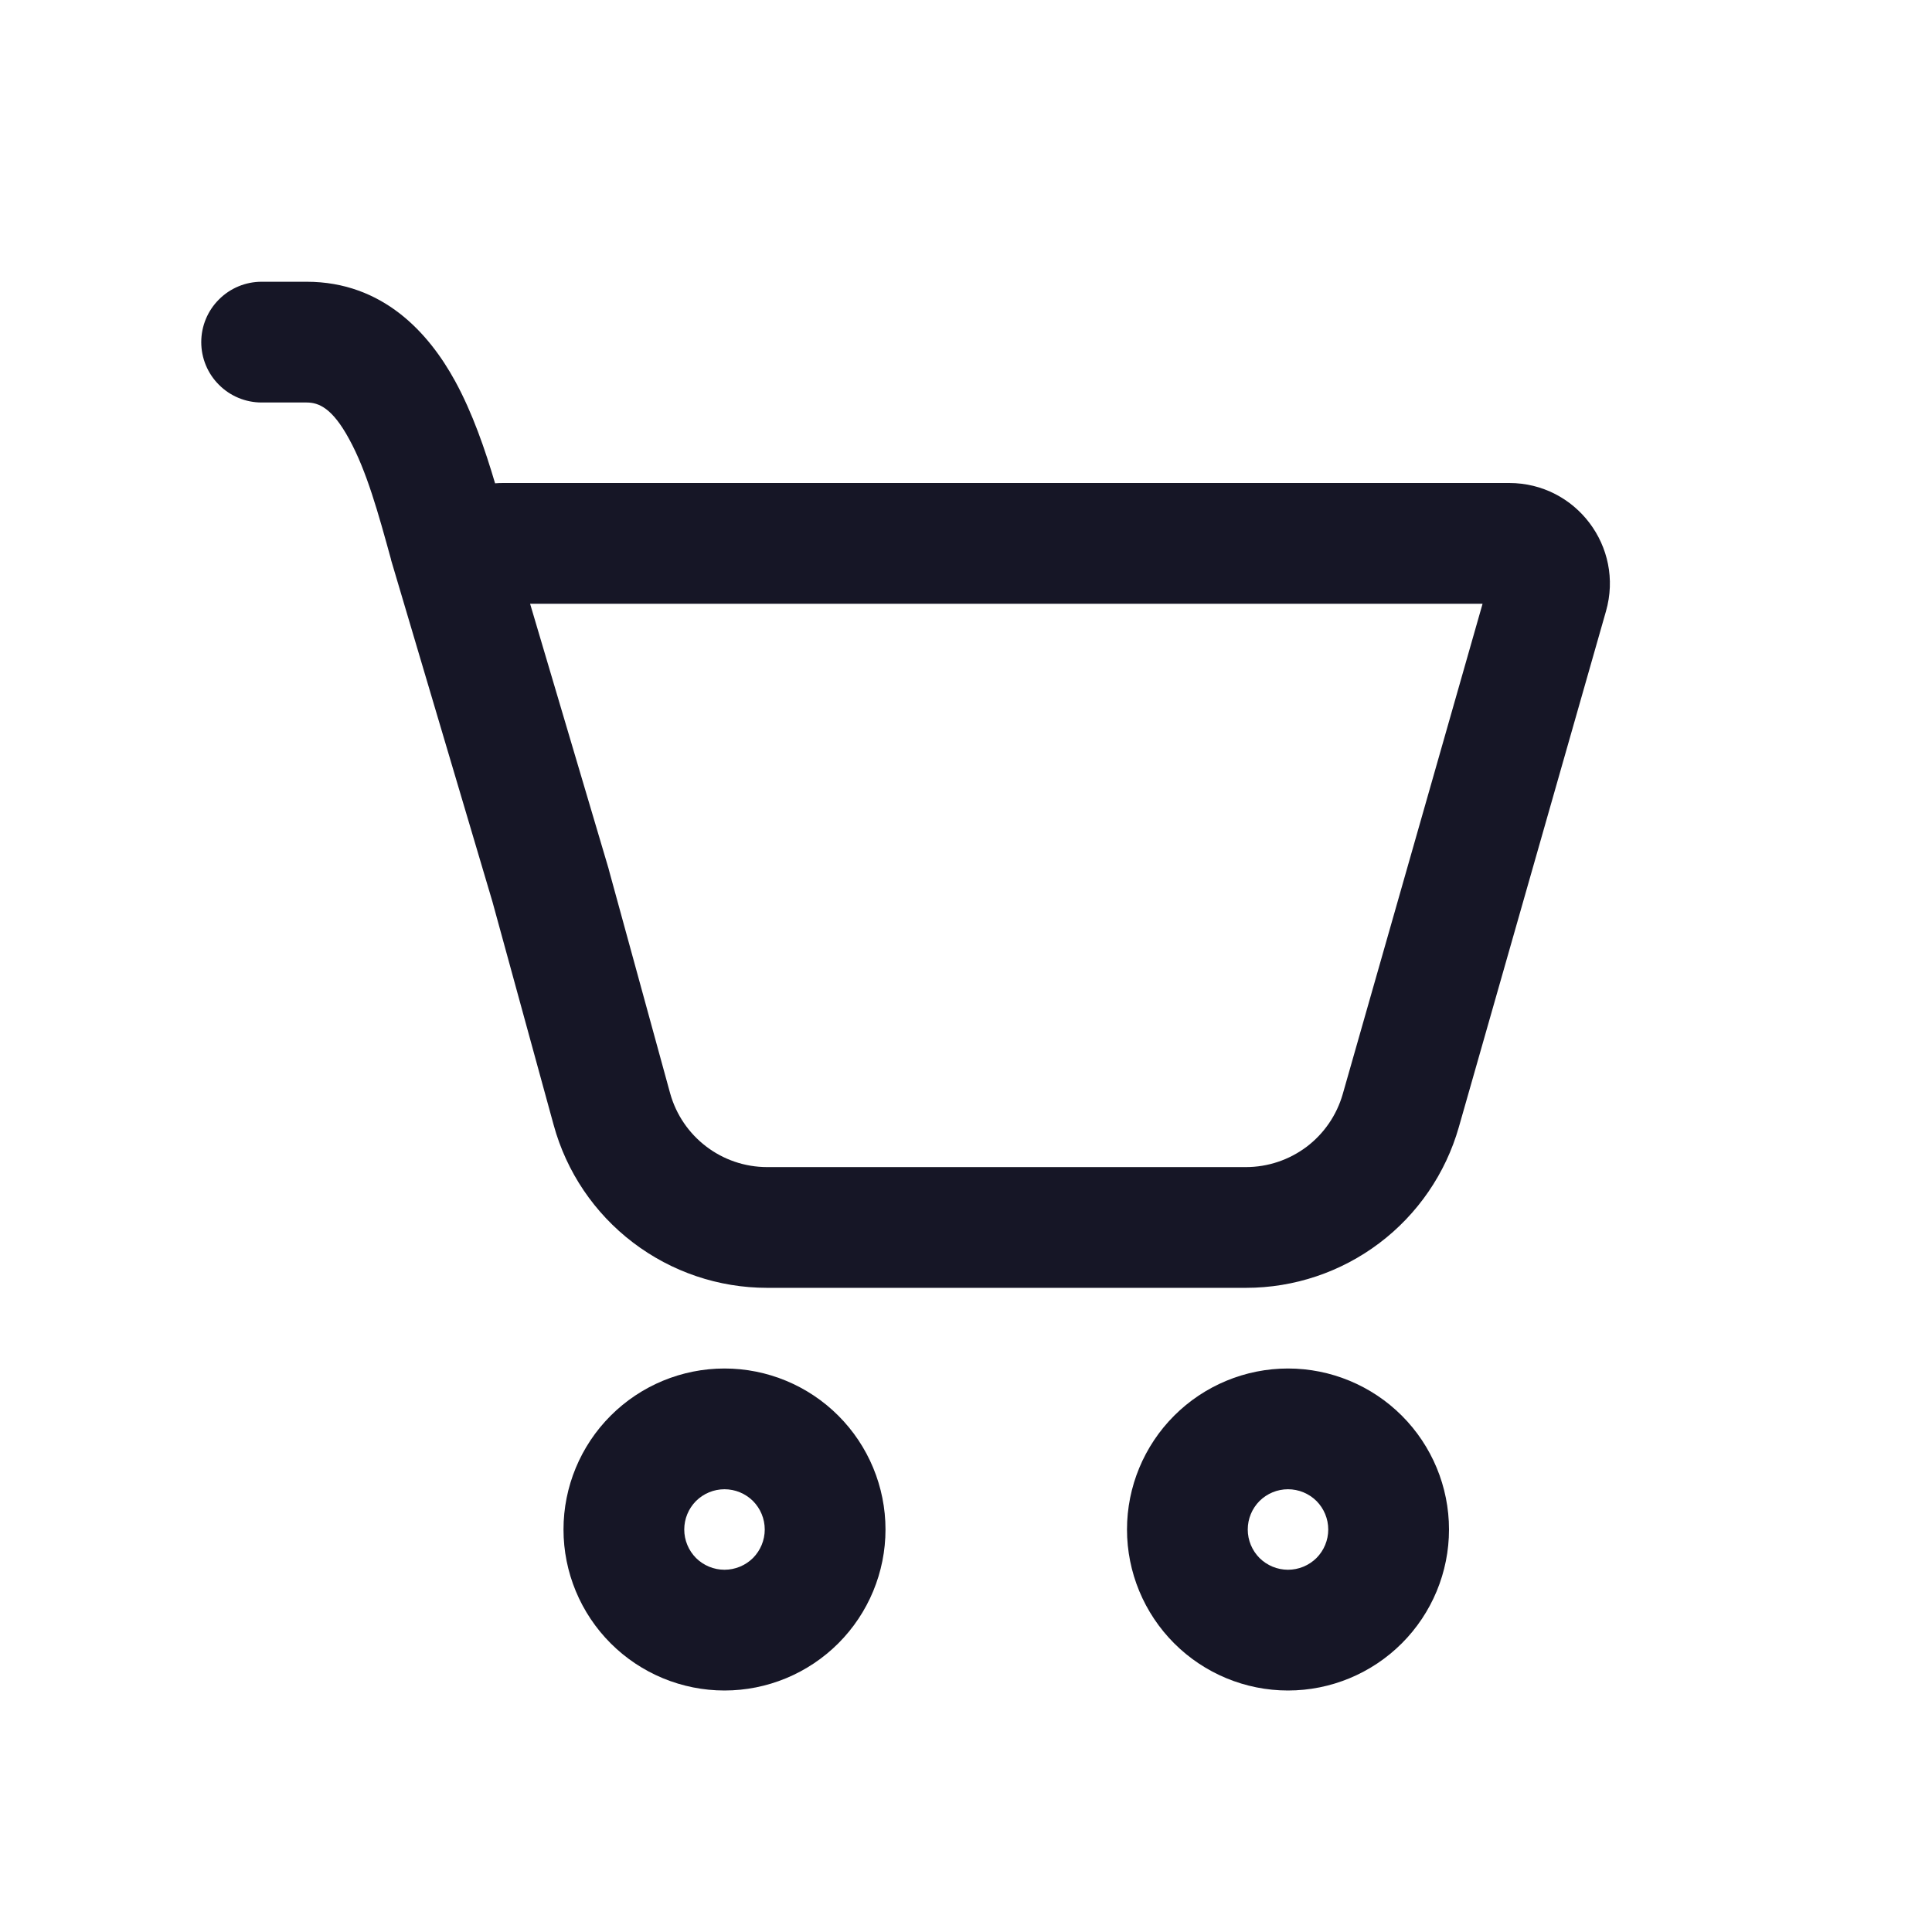
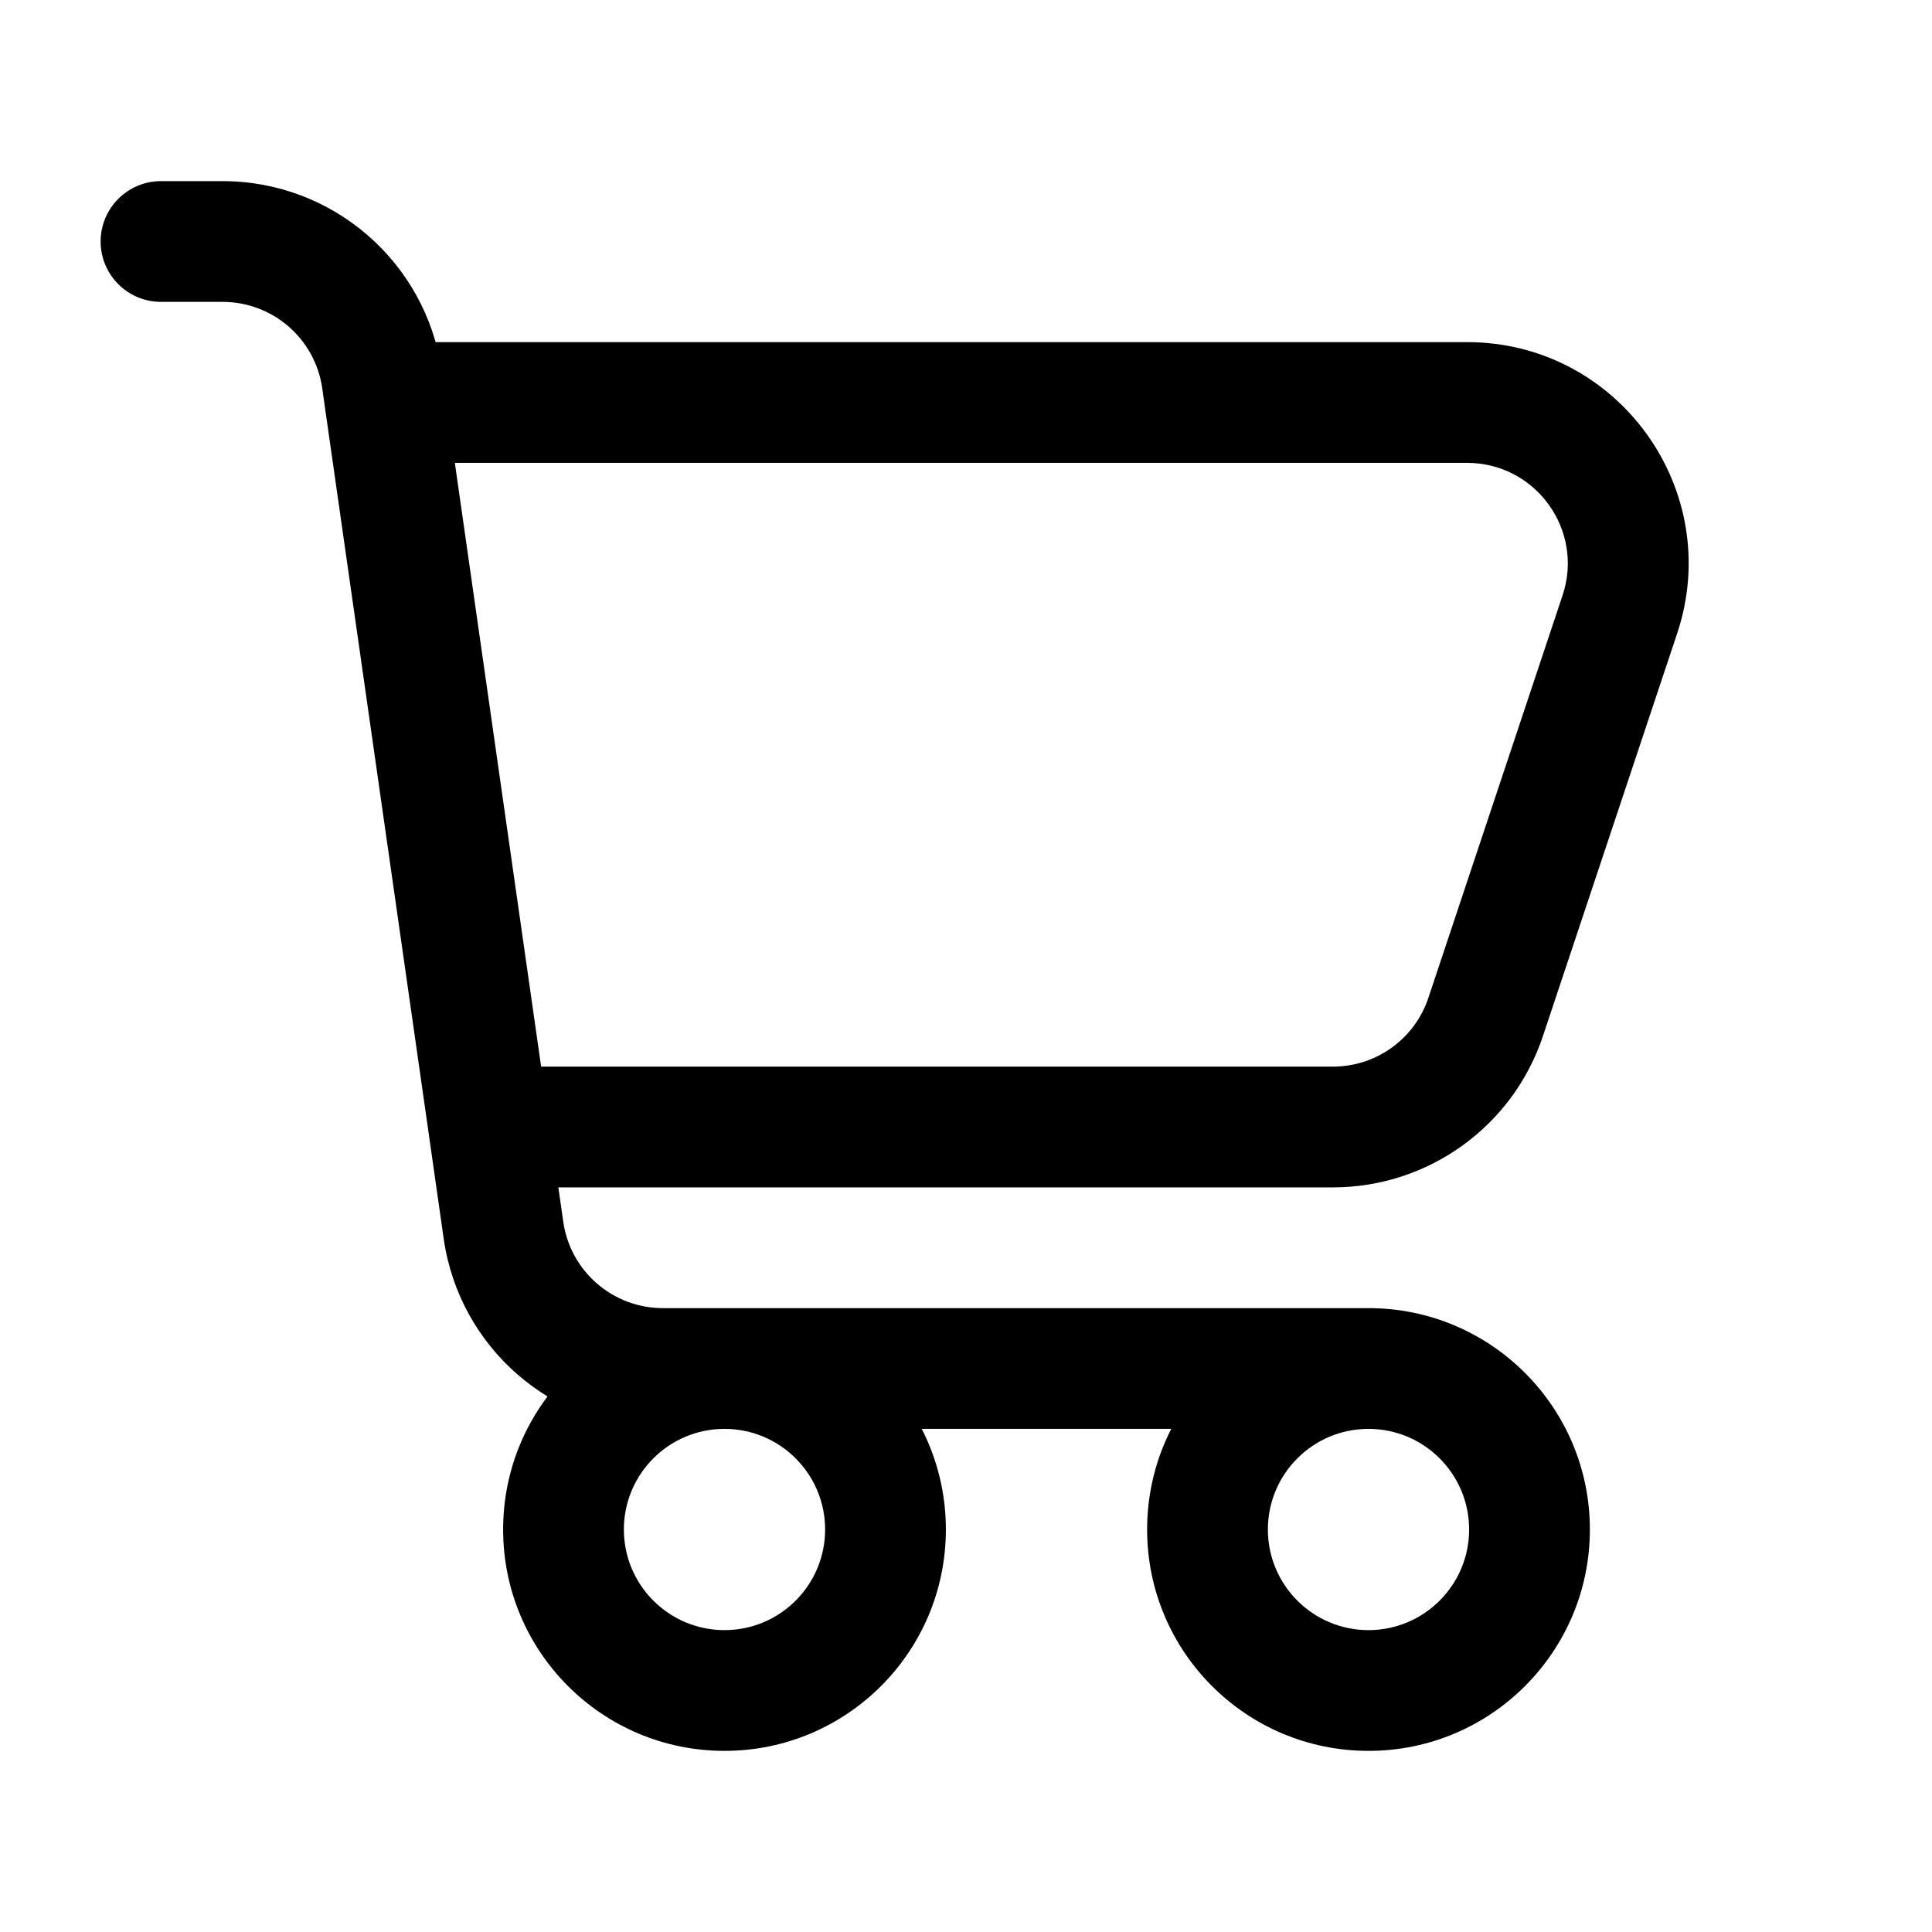
- <svg xmlns="http://www.w3.org/2000/svg" width="24" height="24" viewBox="0 0 24 24" fill="currentColor">
-   <path d="M2.5 4.25C2.5 4.051 2.579 3.86 2.72 3.72C2.86 3.579 3.051 3.5 3.25 3.5H3.808C4.758 3.5 5.328 4.139 5.653 4.733C5.87 5.129 6.027 5.588 6.15 6.004C6.183 6.001 6.217 6 6.25 6H18.748C19.578 6 20.178 6.794 19.95 7.593L18.122 14.002C17.958 14.577 17.611 15.083 17.134 15.443C16.657 15.803 16.076 15.998 15.478 15.998H9.53C8.927 15.998 8.342 15.8 7.863 15.435C7.383 15.07 7.037 14.557 6.878 13.976L6.118 11.204L4.858 6.956L4.857 6.948C4.701 6.381 4.555 5.85 4.337 5.454C4.128 5.069 3.96 5 3.809 5H3.25C3.051 5 2.86 4.921 2.72 4.78C2.579 4.64 2.5 4.449 2.5 4.25ZM7.573 10.84L8.324 13.579C8.474 14.121 8.967 14.498 9.53 14.498H15.478C15.75 14.498 16.014 14.409 16.231 14.246C16.448 14.082 16.605 13.852 16.68 13.591L18.417 7.5H6.585L7.559 10.787L7.573 10.84Z" fill="#030314" fill-opacity="0.92" />
-   <path d="M11 19C11 19.53 10.789 20.039 10.414 20.414C10.039 20.789 9.53 21 9 21C8.47 21 7.961 20.789 7.586 20.414C7.211 20.039 7 19.53 7 19C7 18.47 7.211 17.961 7.586 17.586C7.961 17.211 8.47 17 9 17C9.53 17 10.039 17.211 10.414 17.586C10.789 17.961 11 18.47 11 19V19ZM9.5 19C9.5 18.867 9.447 18.74 9.354 18.646C9.26 18.553 9.133 18.5 9 18.5C8.867 18.5 8.74 18.553 8.646 18.646C8.553 18.74 8.5 18.867 8.5 19C8.5 19.133 8.553 19.26 8.646 19.354C8.74 19.447 8.867 19.5 9 19.5C9.133 19.5 9.26 19.447 9.354 19.354C9.447 19.26 9.5 19.133 9.5 19Z" fill="#030314" fill-opacity="0.92" />
-   <path d="M18 19C18 19.53 17.789 20.039 17.414 20.414C17.039 20.789 16.53 21 16 21C15.47 21 14.961 20.789 14.586 20.414C14.211 20.039 14 19.53 14 19C14 18.47 14.211 17.961 14.586 17.586C14.961 17.211 15.47 17 16 17C16.53 17 17.039 17.211 17.414 17.586C17.789 17.961 18 18.47 18 19V19ZM16.5 19C16.5 18.867 16.447 18.74 16.354 18.646C16.26 18.553 16.133 18.5 16 18.5C15.867 18.5 15.74 18.553 15.646 18.646C15.553 18.74 15.5 18.867 15.5 19C15.5 19.133 15.553 19.26 15.646 19.354C15.74 19.447 15.867 19.5 16 19.5C16.133 19.5 16.26 19.447 16.354 19.354C16.447 19.26 16.5 19.133 16.5 19Z" fill="#030314" fill-opacity="0.92" />
+ <svg xmlns="http://www.w3.org/2000/svg" width="24" height="24" viewBox="0 0 24 24" fill="none">
+   <path d="M20.122 7.632L20.834 7.87V7.87L20.122 7.632ZM18.456 12.633L19.167 12.87L18.456 12.633ZM4.786 5L4.043 5.106L4.043 5.106L4.786 5ZM6.071 14L5.329 14.106L5.329 14.106L6.071 14ZM2 2.25C1.586 2.25 1.25 2.586 1.25 3C1.25 3.414 1.586 3.75 2 3.75V2.25ZM4.745 4.717L5.488 4.611L5.488 4.611L4.745 4.717ZM6.255 15.283L6.997 15.177L6.997 15.177L6.255 15.283ZM19.411 7.395L17.744 12.395L19.167 12.87L20.834 7.87L19.411 7.395ZM17.744 12.395C17.574 12.906 17.096 13.25 16.558 13.25V14.75C17.742 14.75 18.793 13.993 19.167 12.87L17.744 12.395ZM18.225 5.75C19.078 5.75 19.681 6.586 19.411 7.395L20.834 7.87C21.428 6.089 20.102 4.25 18.225 4.25V5.75ZM4.786 5.75H18.225V4.25H4.786V5.75ZM16.558 13.25H6.071V14.75H16.558V13.25ZM17 16.25H8.235V17.75H17V16.25ZM2.765 2.25H2V3.75H2.765V2.25ZM5.528 4.894L5.488 4.611L4.003 4.823L4.043 5.106L5.528 4.894ZM6.814 13.894L5.528 4.894L4.043 5.106L5.329 14.106L6.814 13.894ZM6.997 15.177L6.814 13.894L5.329 14.106L5.512 15.389L6.997 15.177ZM2.765 3.75C3.387 3.75 3.915 4.207 4.003 4.823L5.488 4.611C5.294 3.256 4.134 2.25 2.765 2.25V3.75ZM8.235 16.25C7.613 16.25 7.085 15.793 6.997 15.177L5.512 15.389C5.706 16.744 6.866 17.75 8.235 17.75V16.25ZM10.25 19C10.25 19.69 9.69 20.25 9 20.25V21.75C10.519 21.75 11.75 20.519 11.75 19H10.25ZM9 20.25C8.31 20.25 7.75 19.69 7.75 19H6.25C6.25 20.519 7.481 21.75 9 21.75V20.25ZM7.75 19C7.75 18.31 8.31 17.75 9 17.75V16.25C7.481 16.25 6.25 17.481 6.25 19H7.75ZM9 17.75C9.69 17.75 10.25 18.31 10.25 19H11.75C11.75 17.481 10.519 16.25 9 16.25V17.75ZM18.25 19C18.25 19.69 17.69 20.25 17 20.25V21.75C18.519 21.75 19.75 20.519 19.75 19H18.25ZM17 20.25C16.31 20.25 15.75 19.69 15.75 19H14.25C14.25 20.519 15.481 21.75 17 21.75V20.25ZM15.75 19C15.75 18.31 16.31 17.75 17 17.75V16.25C15.481 16.25 14.25 17.481 14.25 19H15.75ZM17 17.75C17.69 17.75 18.25 18.31 18.25 19H19.75C19.75 17.481 18.519 16.25 17 16.25V17.75Z" fill="currentColor" />
</svg>
